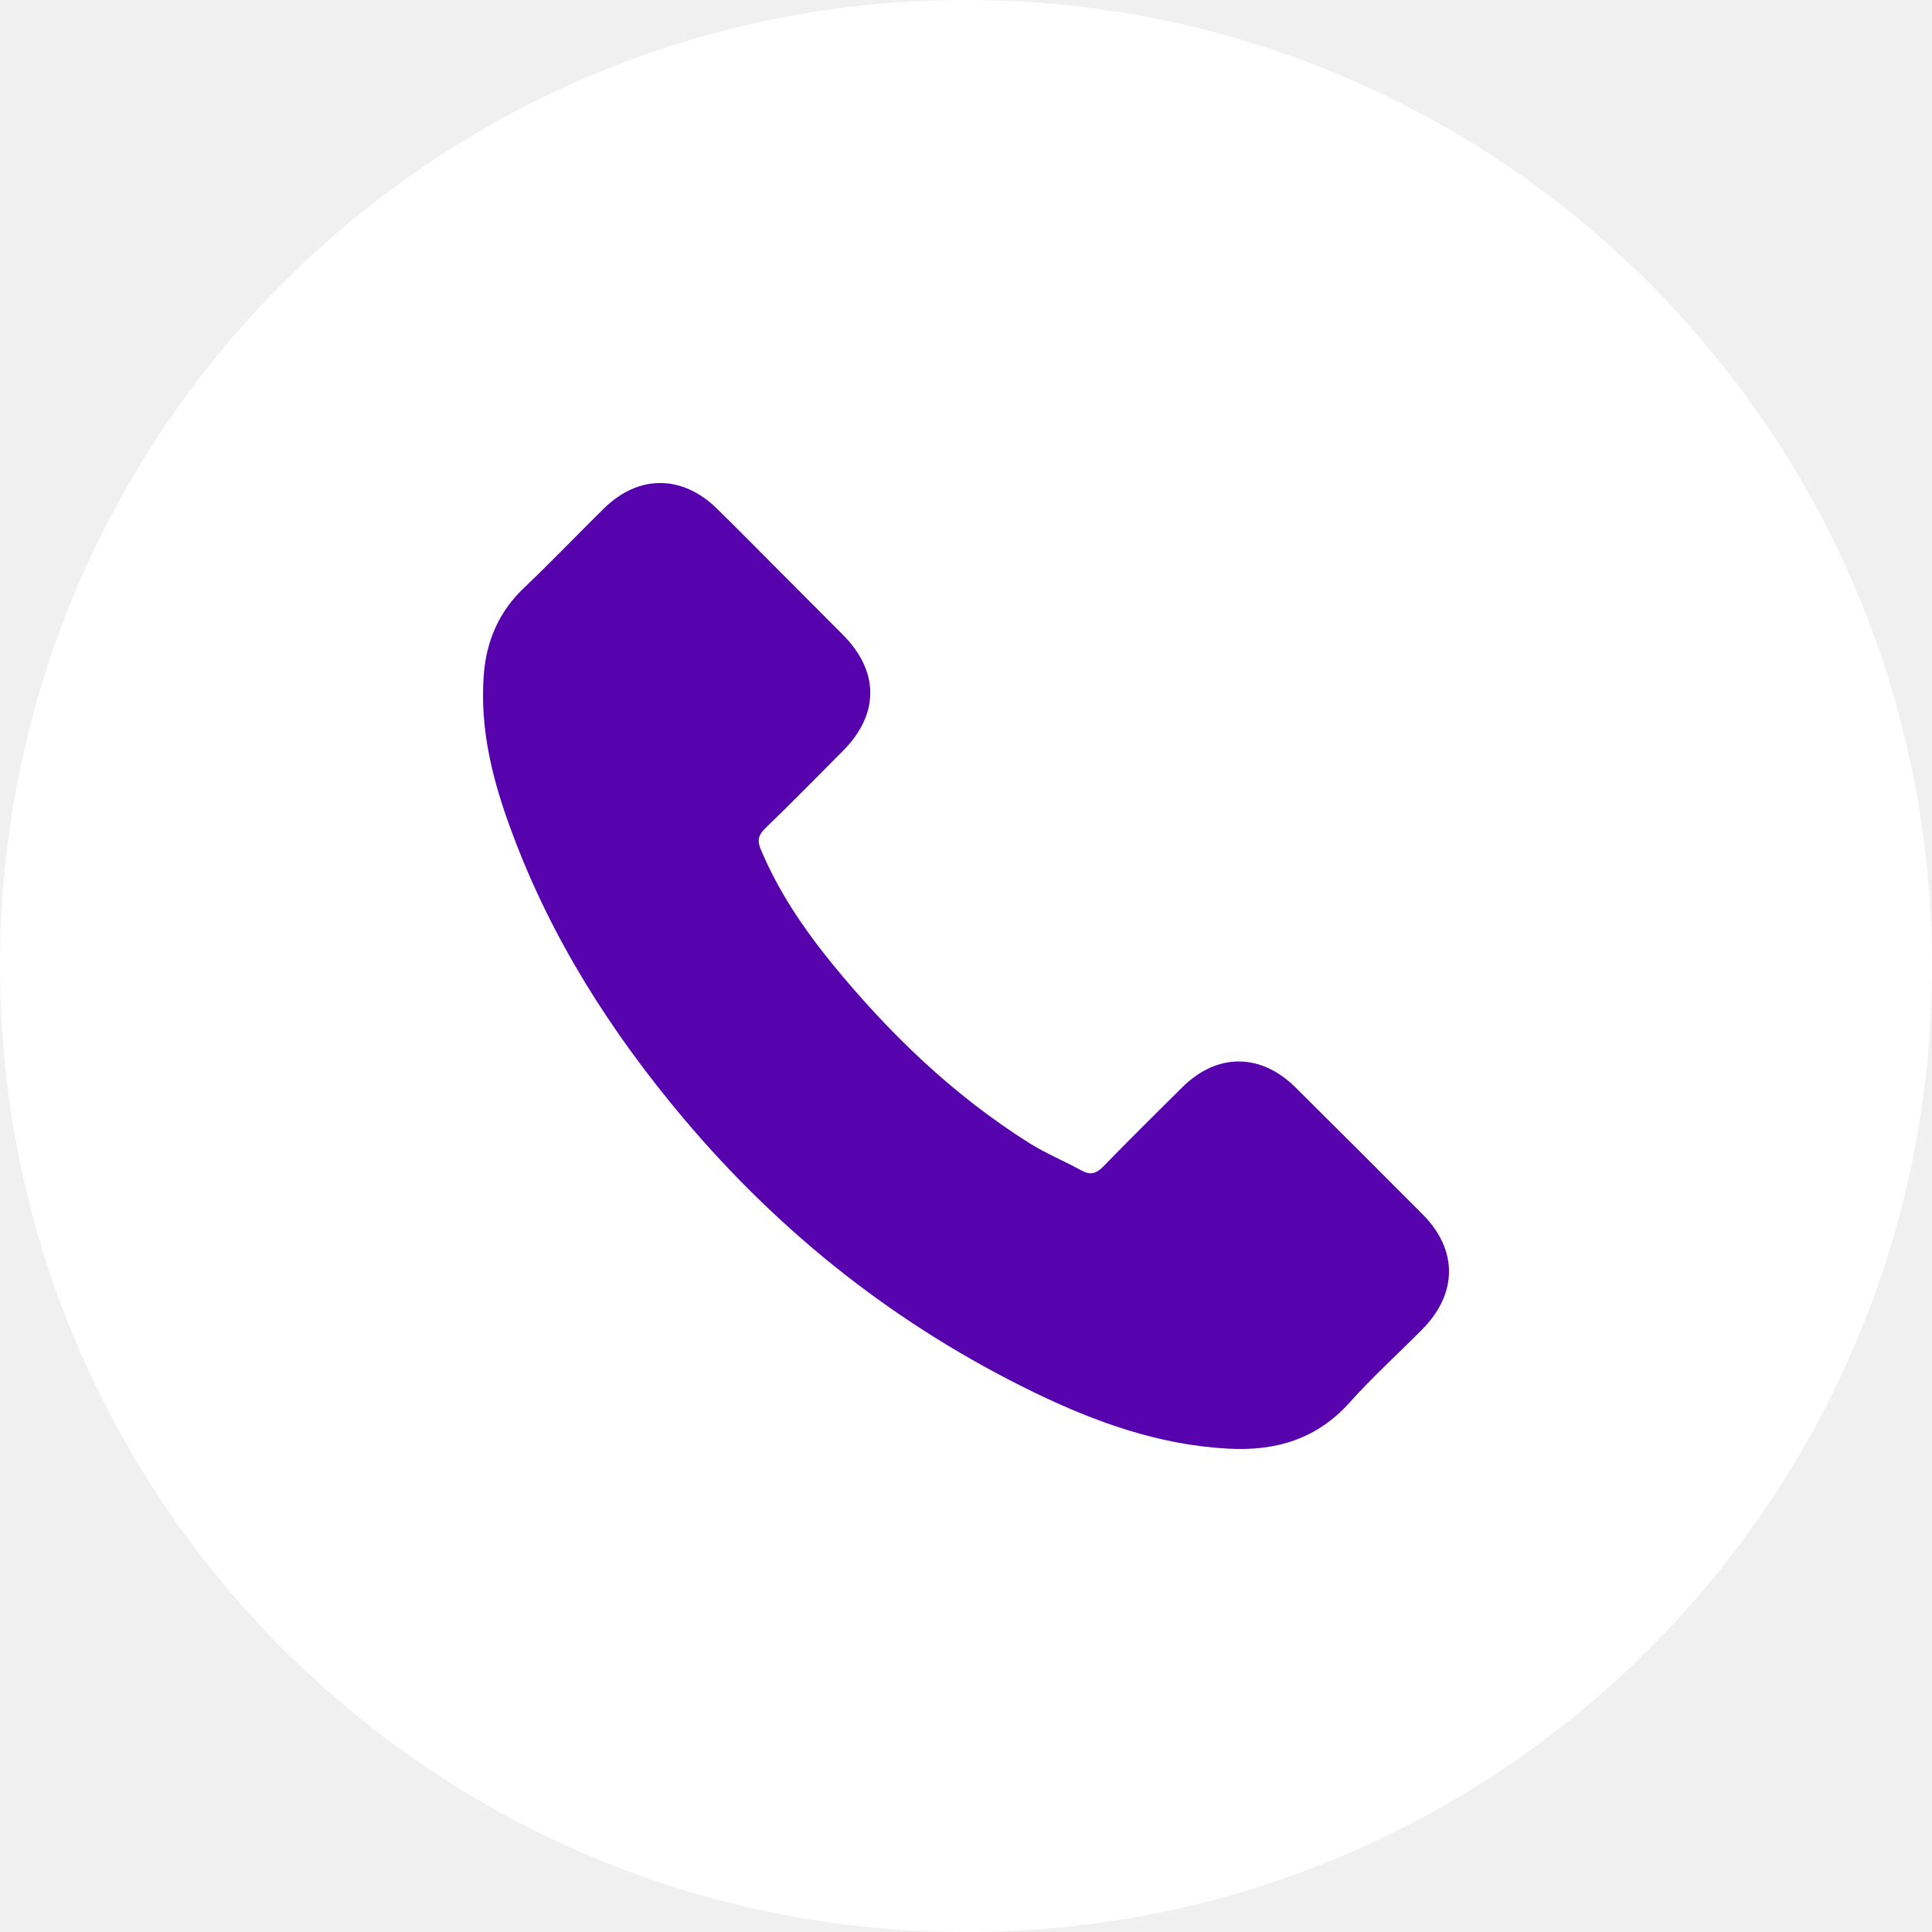
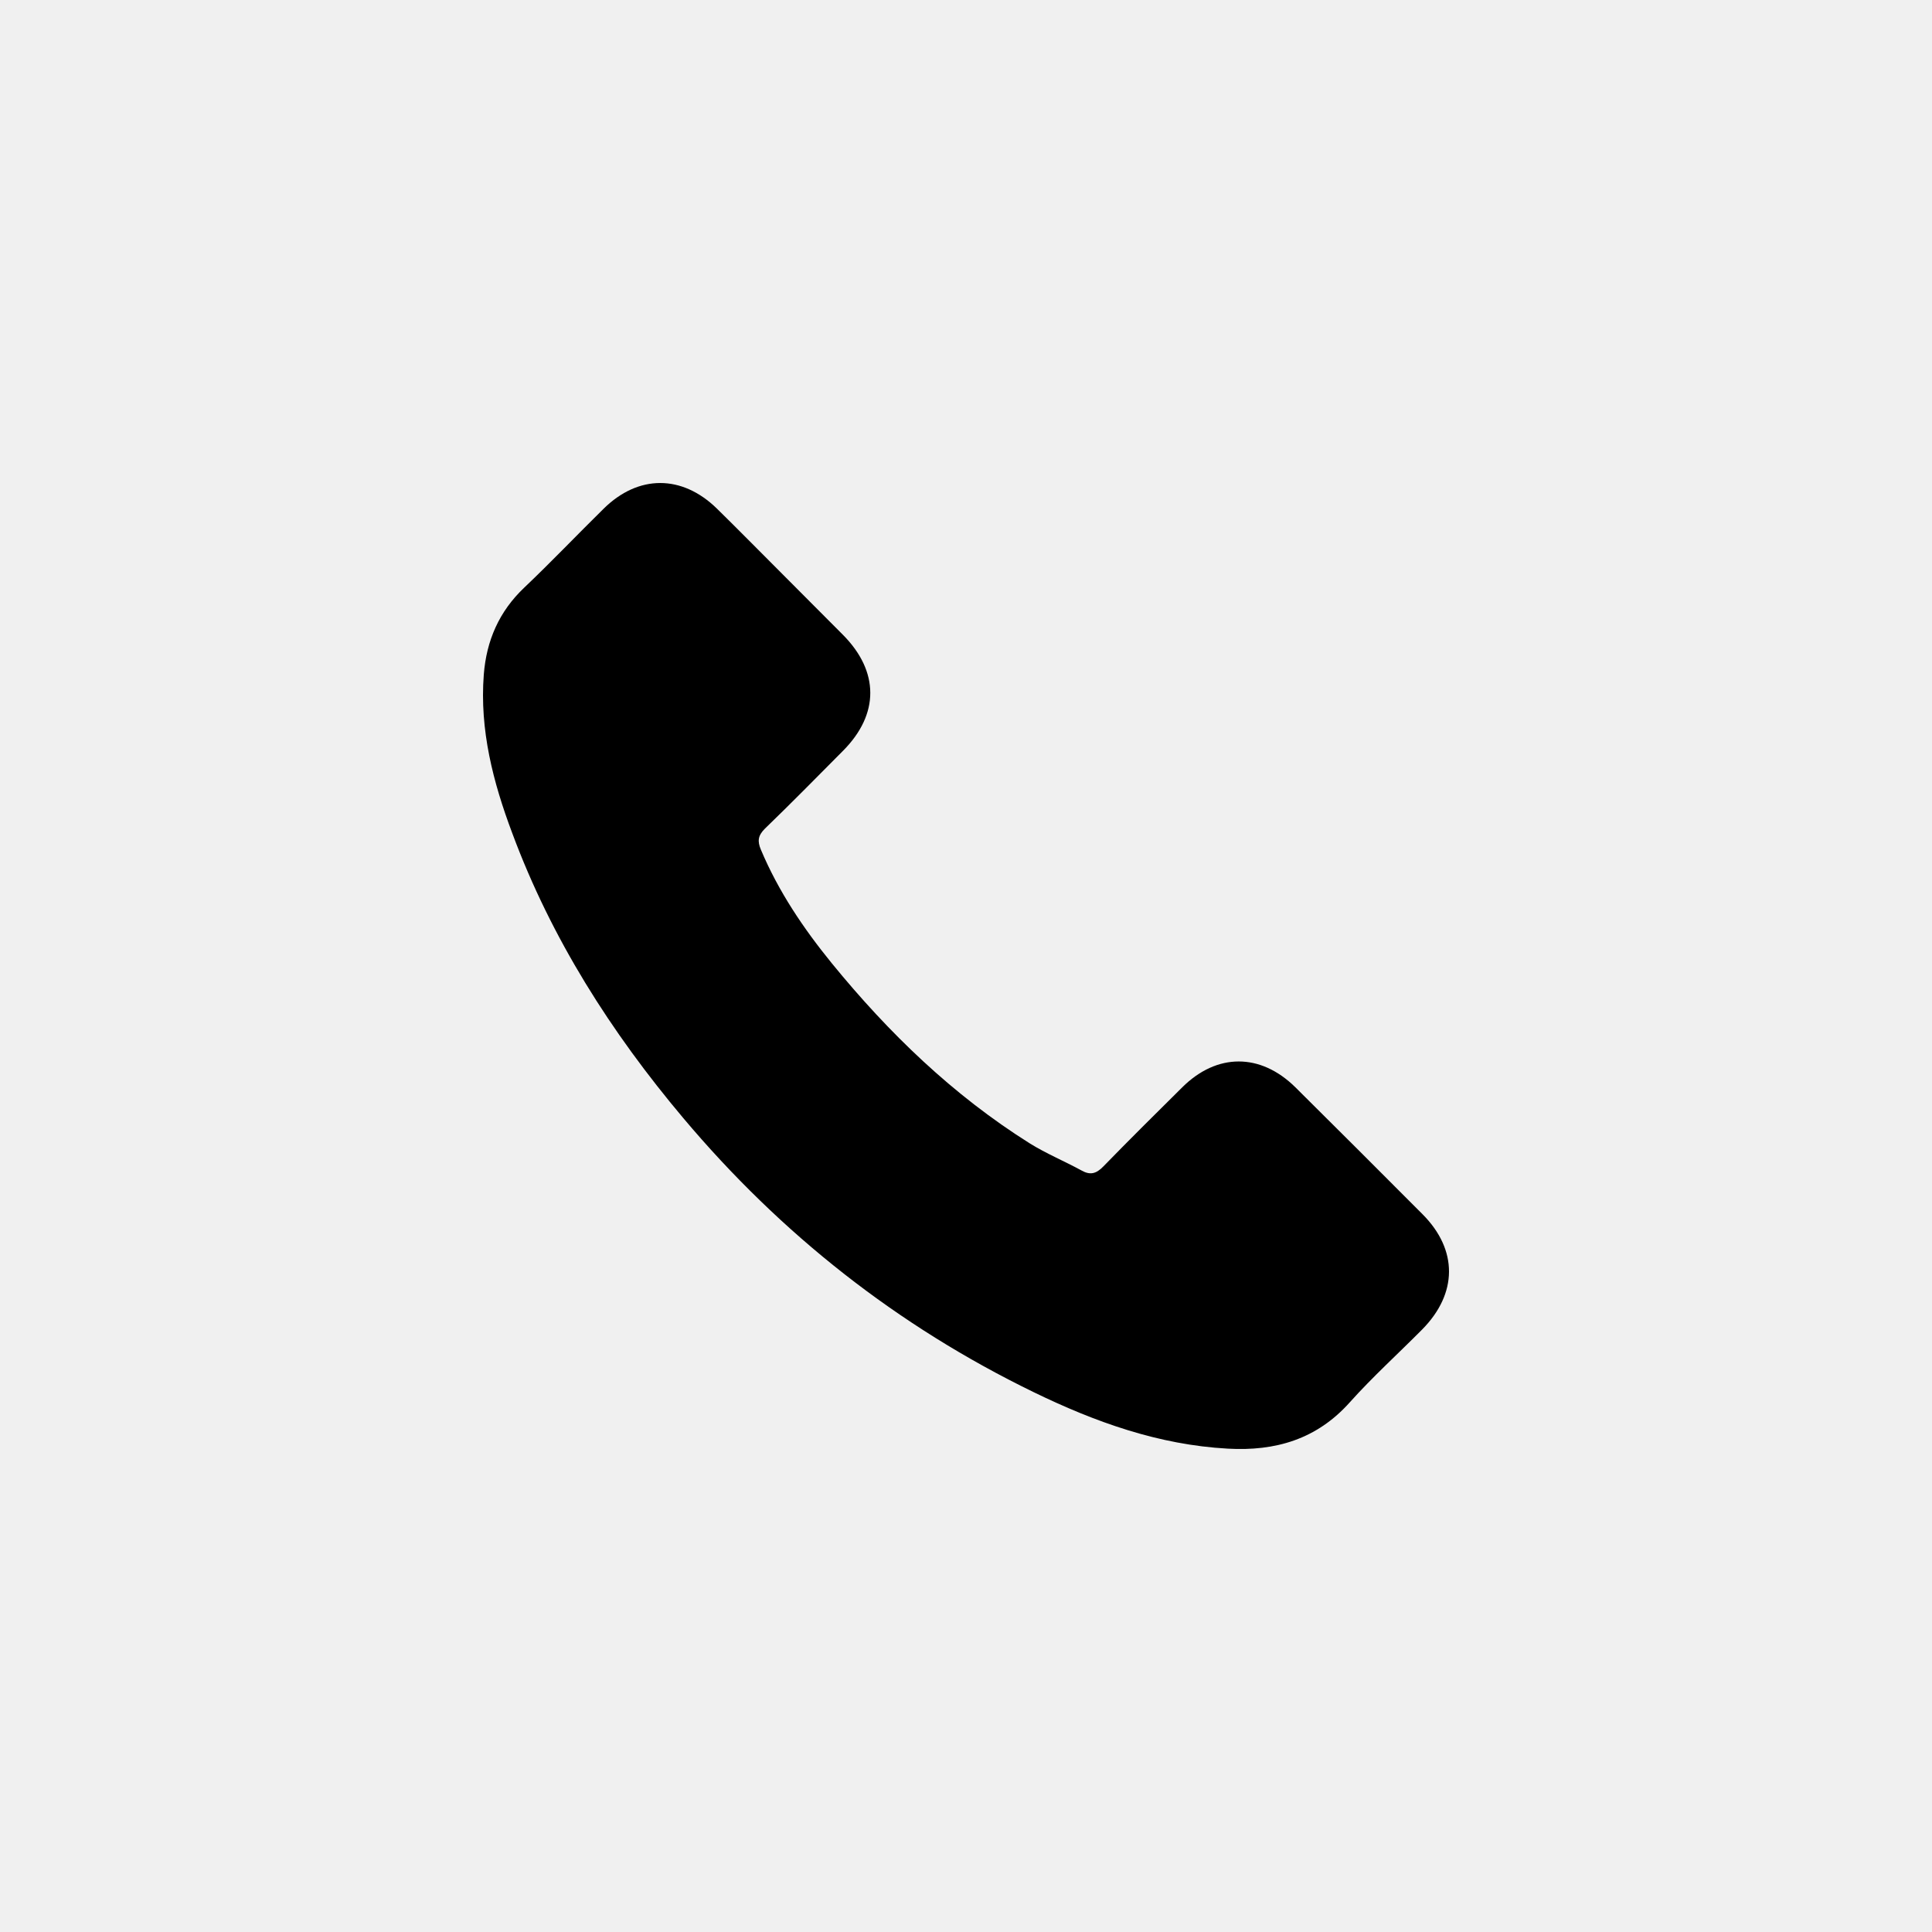
<svg xmlns="http://www.w3.org/2000/svg" width="44" height="44" viewBox="0 0 44 44" fill="none">
-   <circle cx="22" cy="22" r="22" fill="white" />
-   <path d="M29.502 24.763C28.707 23.978 27.715 23.978 26.925 24.763C26.322 25.36 25.719 25.958 25.127 26.566C24.965 26.733 24.828 26.768 24.631 26.657C24.241 26.444 23.825 26.272 23.451 26.039C21.703 24.94 20.24 23.527 18.943 21.937C18.3 21.147 17.728 20.301 17.328 19.349C17.247 19.157 17.262 19.03 17.419 18.873C18.022 18.291 18.609 17.693 19.202 17.096C20.027 16.265 20.027 15.293 19.197 14.457C18.726 13.981 18.255 13.515 17.784 13.039C17.297 12.553 16.816 12.062 16.325 11.581C15.53 10.806 14.537 10.806 13.747 11.586C13.14 12.183 12.557 12.796 11.939 13.383C11.367 13.925 11.078 14.589 11.018 15.364C10.921 16.625 11.23 17.815 11.666 18.974C12.557 21.375 13.914 23.507 15.56 25.462C17.784 28.105 20.437 30.197 23.542 31.706C24.939 32.385 26.388 32.906 27.963 32.992C29.047 33.053 29.989 32.78 30.743 31.934C31.26 31.357 31.842 30.83 32.389 30.278C33.199 29.458 33.205 28.465 32.399 27.655C31.437 26.687 30.47 25.725 29.502 24.763Z" fill="#5603AD" />
+   <circle cx="22" cy="22" r="22" />
+   <path d="M29.502 24.763C28.707 23.978 27.715 23.978 26.925 24.763C26.322 25.36 25.719 25.958 25.127 26.566C24.965 26.733 24.828 26.768 24.631 26.657C24.241 26.444 23.825 26.272 23.451 26.039C21.703 24.94 20.24 23.527 18.943 21.937C18.3 21.147 17.728 20.301 17.328 19.349C17.247 19.157 17.262 19.03 17.419 18.873C18.022 18.291 18.609 17.693 19.202 17.096C20.027 16.265 20.027 15.293 19.197 14.457C18.726 13.981 18.255 13.515 17.784 13.039C17.297 12.553 16.816 12.062 16.325 11.581C15.53 10.806 14.537 10.806 13.747 11.586C13.14 12.183 12.557 12.796 11.939 13.383C11.367 13.925 11.078 14.589 11.018 15.364C10.921 16.625 11.23 17.815 11.666 18.974C12.557 21.375 13.914 23.507 15.56 25.462C17.784 28.105 20.437 30.197 23.542 31.706C24.939 32.385 26.388 32.906 27.963 32.992C29.047 33.053 29.989 32.78 30.743 31.934C31.26 31.357 31.842 30.83 32.389 30.278C33.199 29.458 33.205 28.465 32.399 27.655C31.437 26.687 30.47 25.725 29.502 24.763Z" fill="currentColor" />
</svg>
